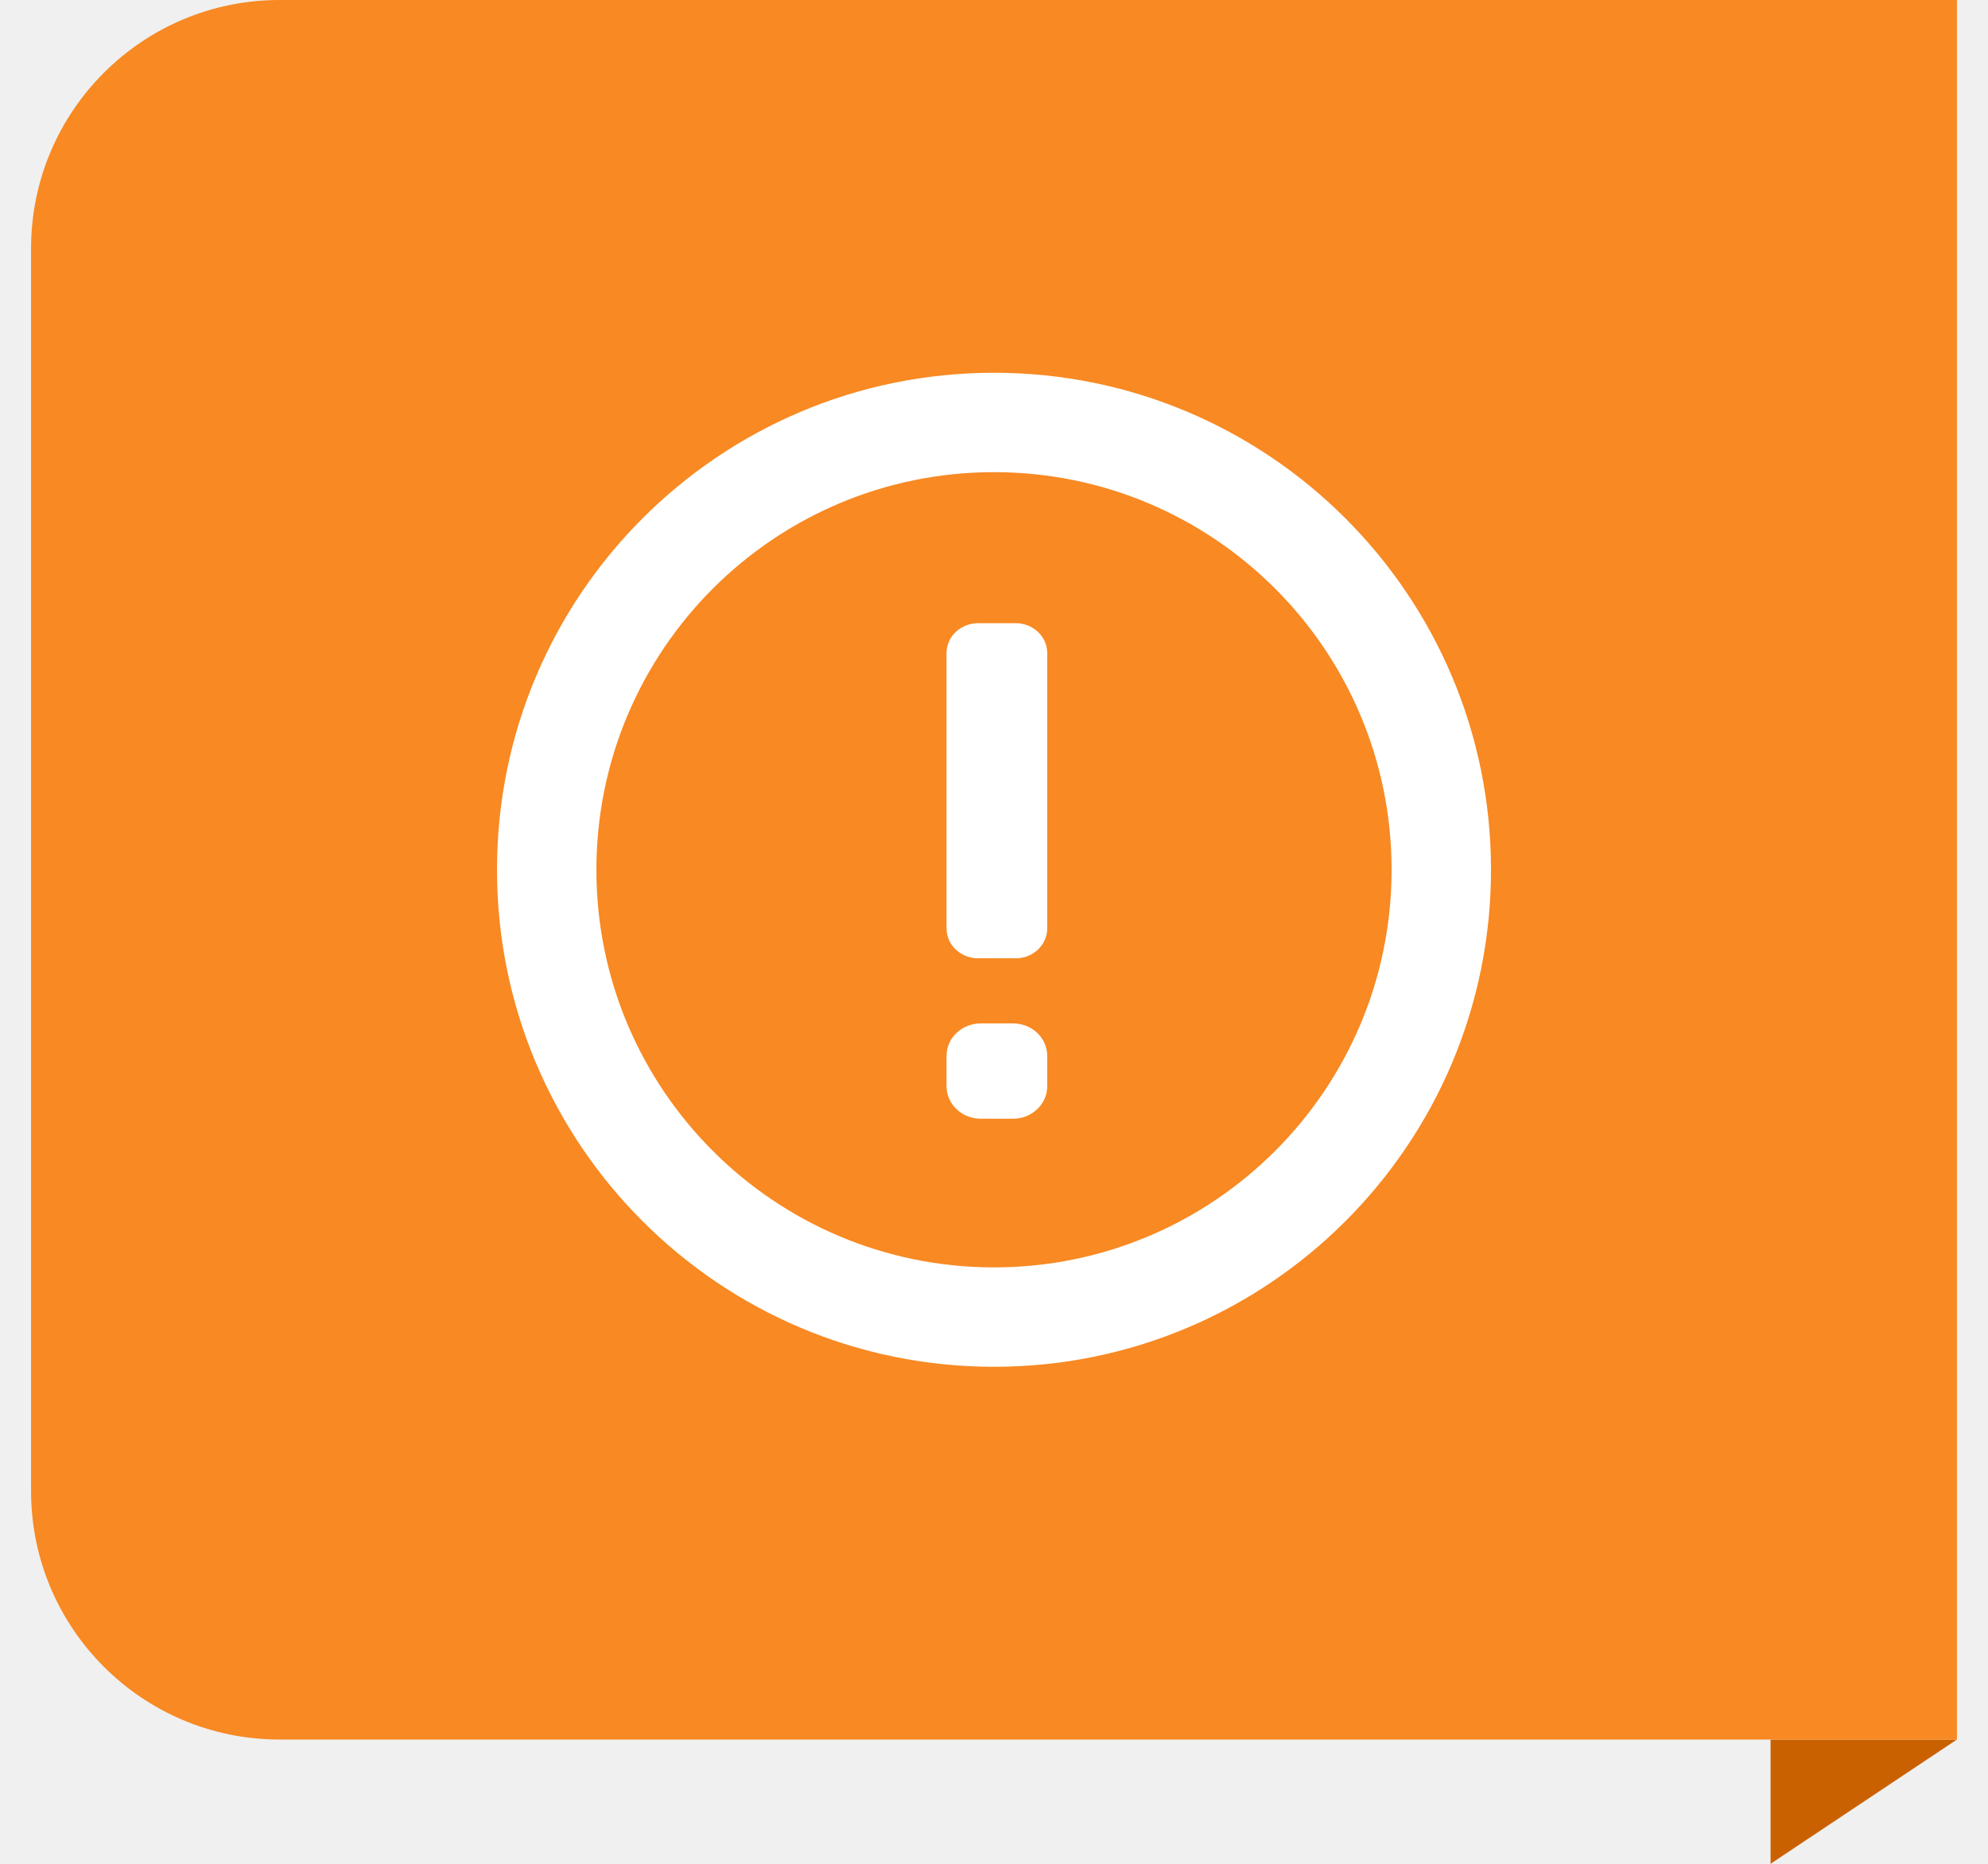
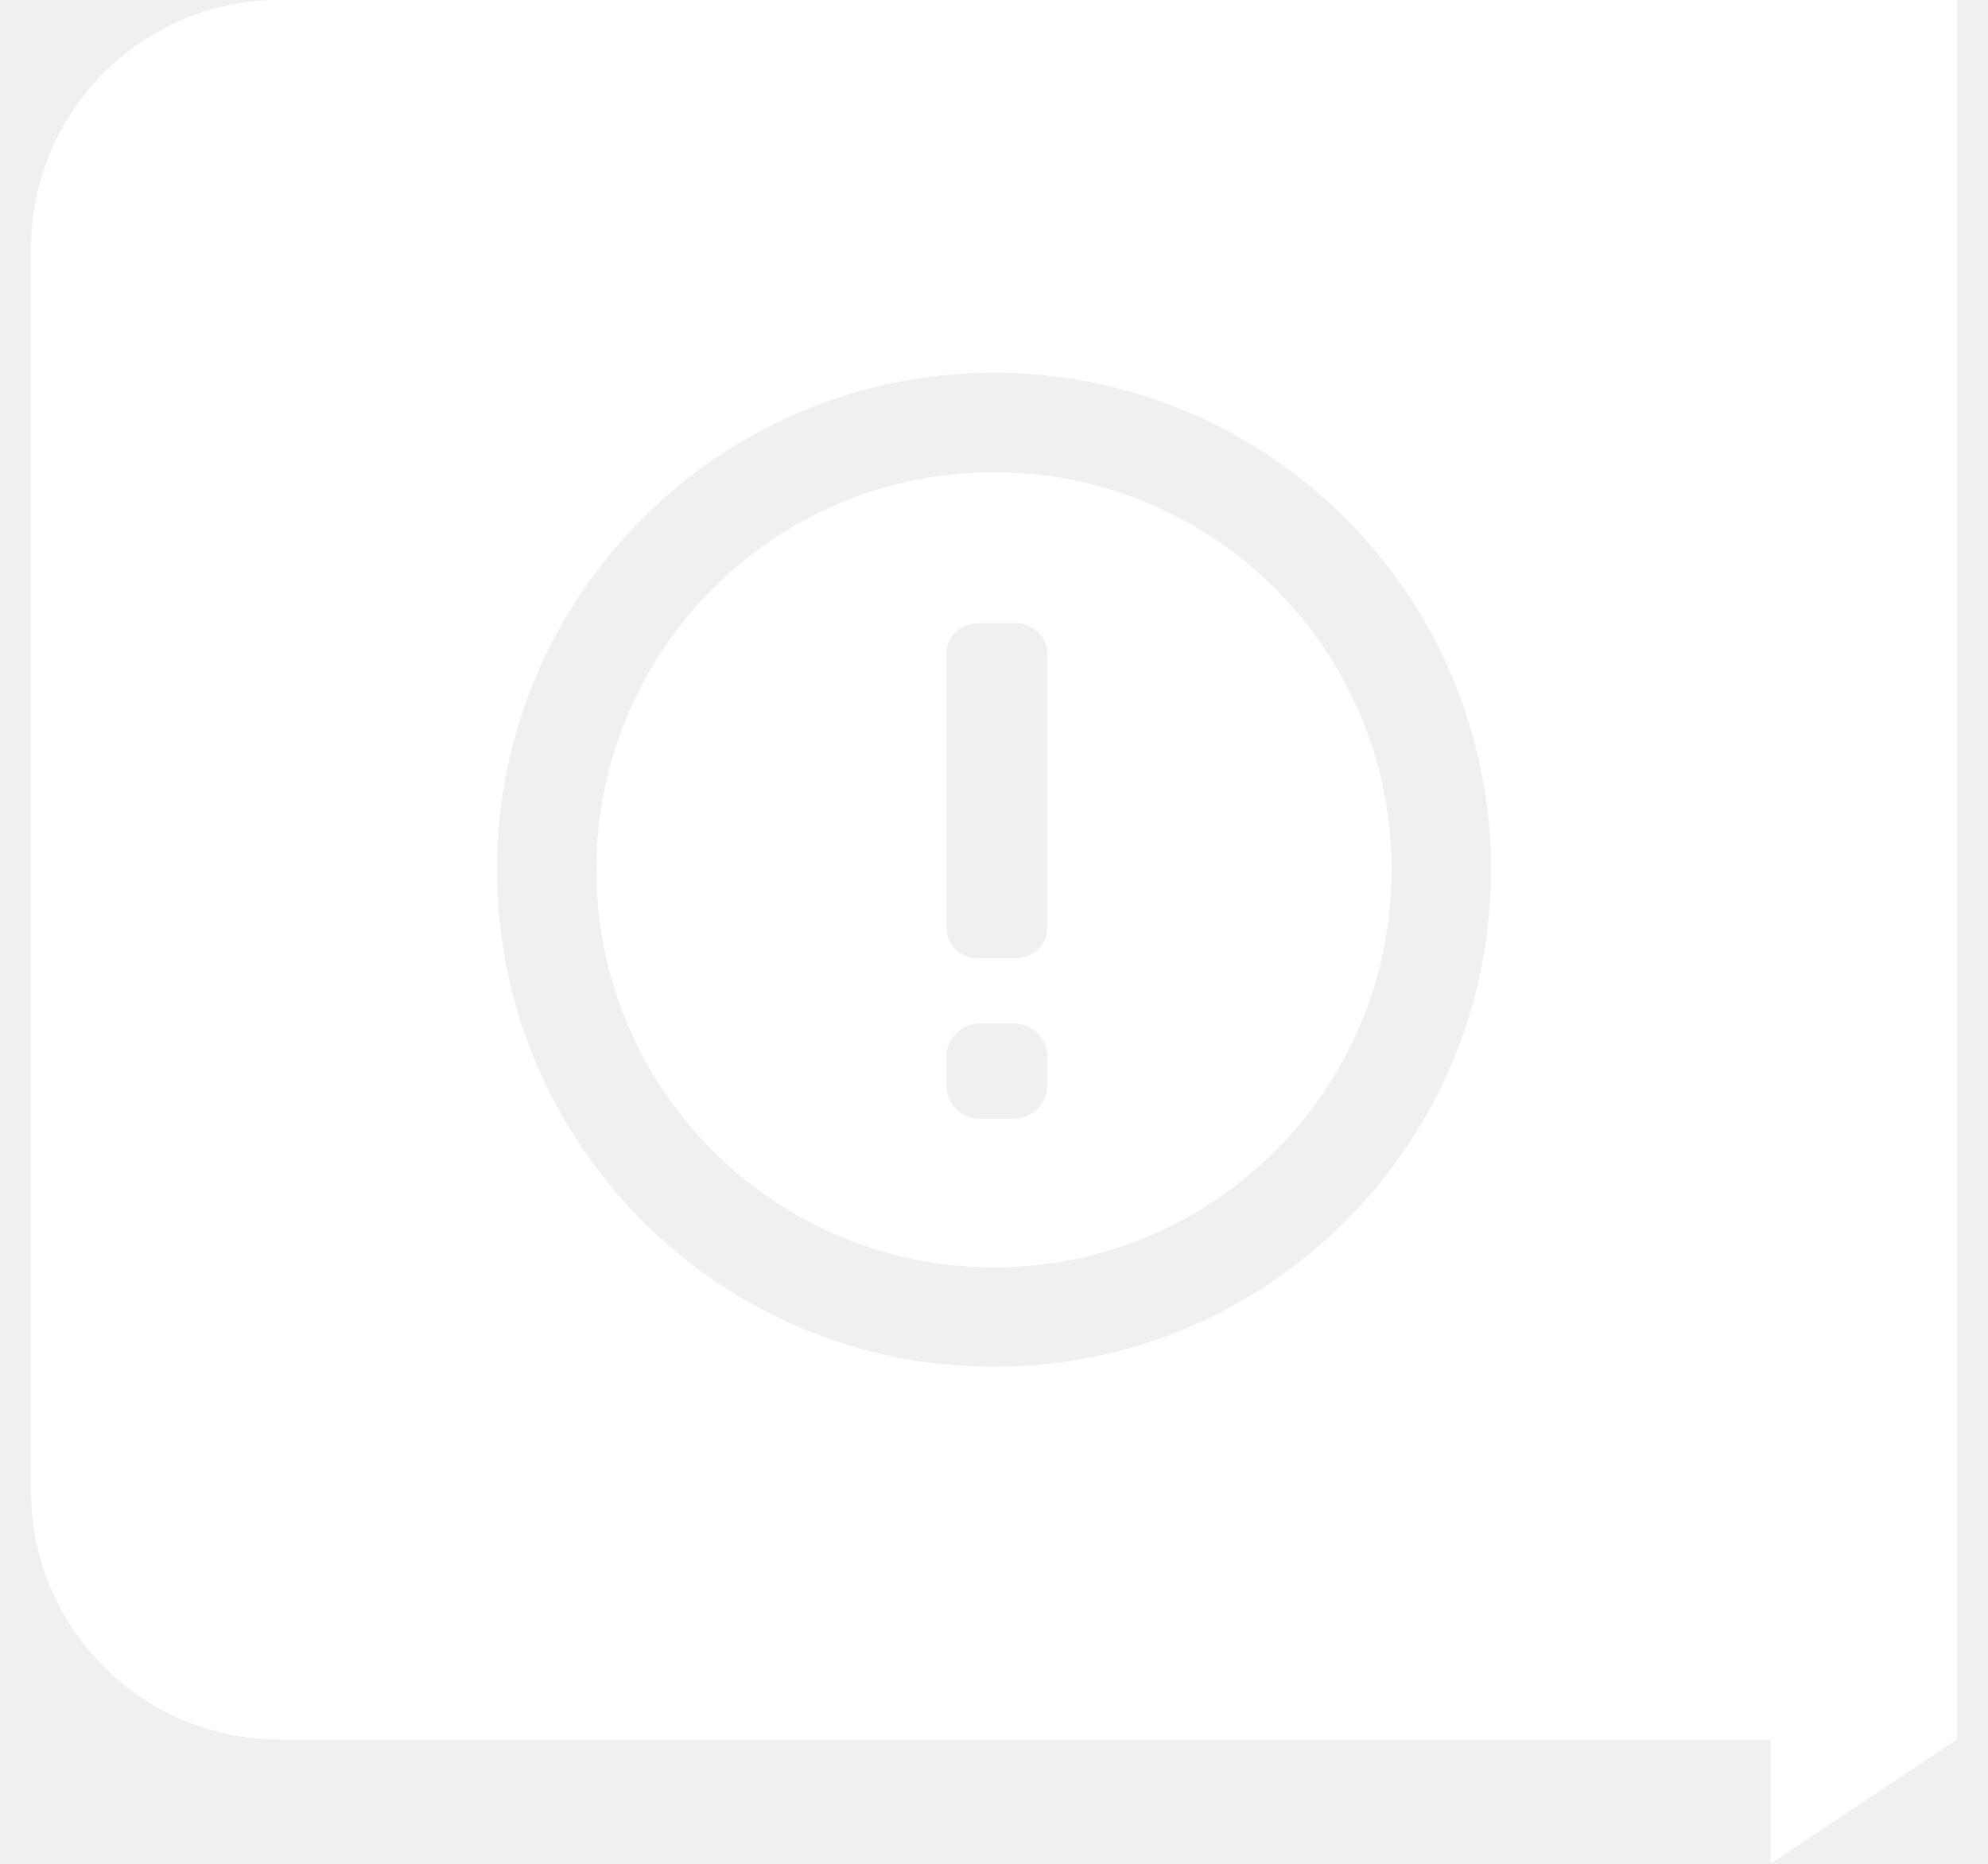
<svg xmlns="http://www.w3.org/2000/svg" width="32" height="30" viewBox="0 0 32 30" fill="none">
-   <path d="M31.5 28H28.5V30L31.5 28Z" fill="#CA6100" />
-   <path d="M0.5 4C0.5 1.791 2.291 0 4.5 0H31.5V28H4.5C2.291 28 0.5 26.209 0.5 24V4Z" fill="#F88923" />
-   <path fill-rule="evenodd" clip-rule="evenodd" d="M16 20.4C19.535 20.4 22.4 17.535 22.4 14C22.4 10.465 19.535 7.6 16 7.6C12.465 7.6 9.6 10.465 9.6 14C9.6 17.535 12.465 20.4 16 20.4ZM16 22C20.418 22 24 18.418 24 14C24 9.582 20.418 6 16 6C11.582 6 8 9.582 8 14C8 18.418 11.582 22 16 22Z" fill="white" />
-   <path fill-rule="evenodd" clip-rule="evenodd" d="M16.704 15.288C16.608 15.377 16.481 15.425 16.352 15.425H15.742C15.477 15.425 15.236 15.223 15.236 14.941V10.514C15.236 10.233 15.477 10.031 15.742 10.031H16.352C16.616 10.031 16.857 10.233 16.857 10.514L16.857 14.941C16.857 15.074 16.8 15.199 16.704 15.288ZM16.857 17.483C16.857 17.627 16.795 17.761 16.691 17.858C16.587 17.955 16.45 18.007 16.308 18.007H15.785C15.496 18.007 15.236 17.786 15.236 17.483V16.997C15.236 16.694 15.496 16.473 15.785 16.473H16.308C16.45 16.473 16.587 16.525 16.691 16.621C16.795 16.718 16.857 16.852 16.857 16.997V17.483Z" fill="white" />
+   <mask id="c4l" maskUnits="userSpaceOnUse" x="0" y="0" width="32" height="30">
+     <path d="M31.5 28H28.5V30L31.5 28Z" fill="white" />
+     <path d="M0.5 4C0.5 1.791 2.291 0 4.5 0H31.5V28H4.5C2.291 28 0.5 26.209 0.5 24V4Z" fill="white" />
+     <path fill-rule="evenodd" clip-rule="evenodd" d="M16 20.4C19.535 20.4 22.4 17.535 22.4 14C22.4 10.465 19.535 7.6 16 7.6C12.465 7.6 9.6 10.465 9.6 14C9.6 17.535 12.465 20.4 16 20.4ZM16 22C20.418 22 24 18.418 24 14C24 9.582 20.418 6 16 6C11.582 6 8 9.582 8 14C8 18.418 11.582 22 16 22Z" fill="black" />
+     <path fill-rule="evenodd" clip-rule="evenodd" d="M16.704 15.288C16.608 15.377 16.481 15.425 16.352 15.425H15.742C15.477 15.425 15.236 15.223 15.236 14.941V10.514C15.236 10.233 15.477 10.031 15.742 10.031H16.352C16.616 10.031 16.857 10.233 16.857 10.514L16.857 14.941C16.857 15.074 16.8 15.199 16.704 15.288ZM16.857 17.483C16.857 17.627 16.795 17.761 16.691 17.858C16.587 17.955 16.45 18.007 16.308 18.007H15.785C15.496 18.007 15.236 17.786 15.236 17.483V16.997C15.236 16.694 15.496 16.473 15.785 16.473H16.308C16.45 16.473 16.587 16.525 16.691 16.621C16.795 16.718 16.857 16.852 16.857 16.997V17.483Z" fill="black" />
+   </mask>
+   <rect width="32" height="30" fill="white" mask="url(#c4l)" />
</svg>
